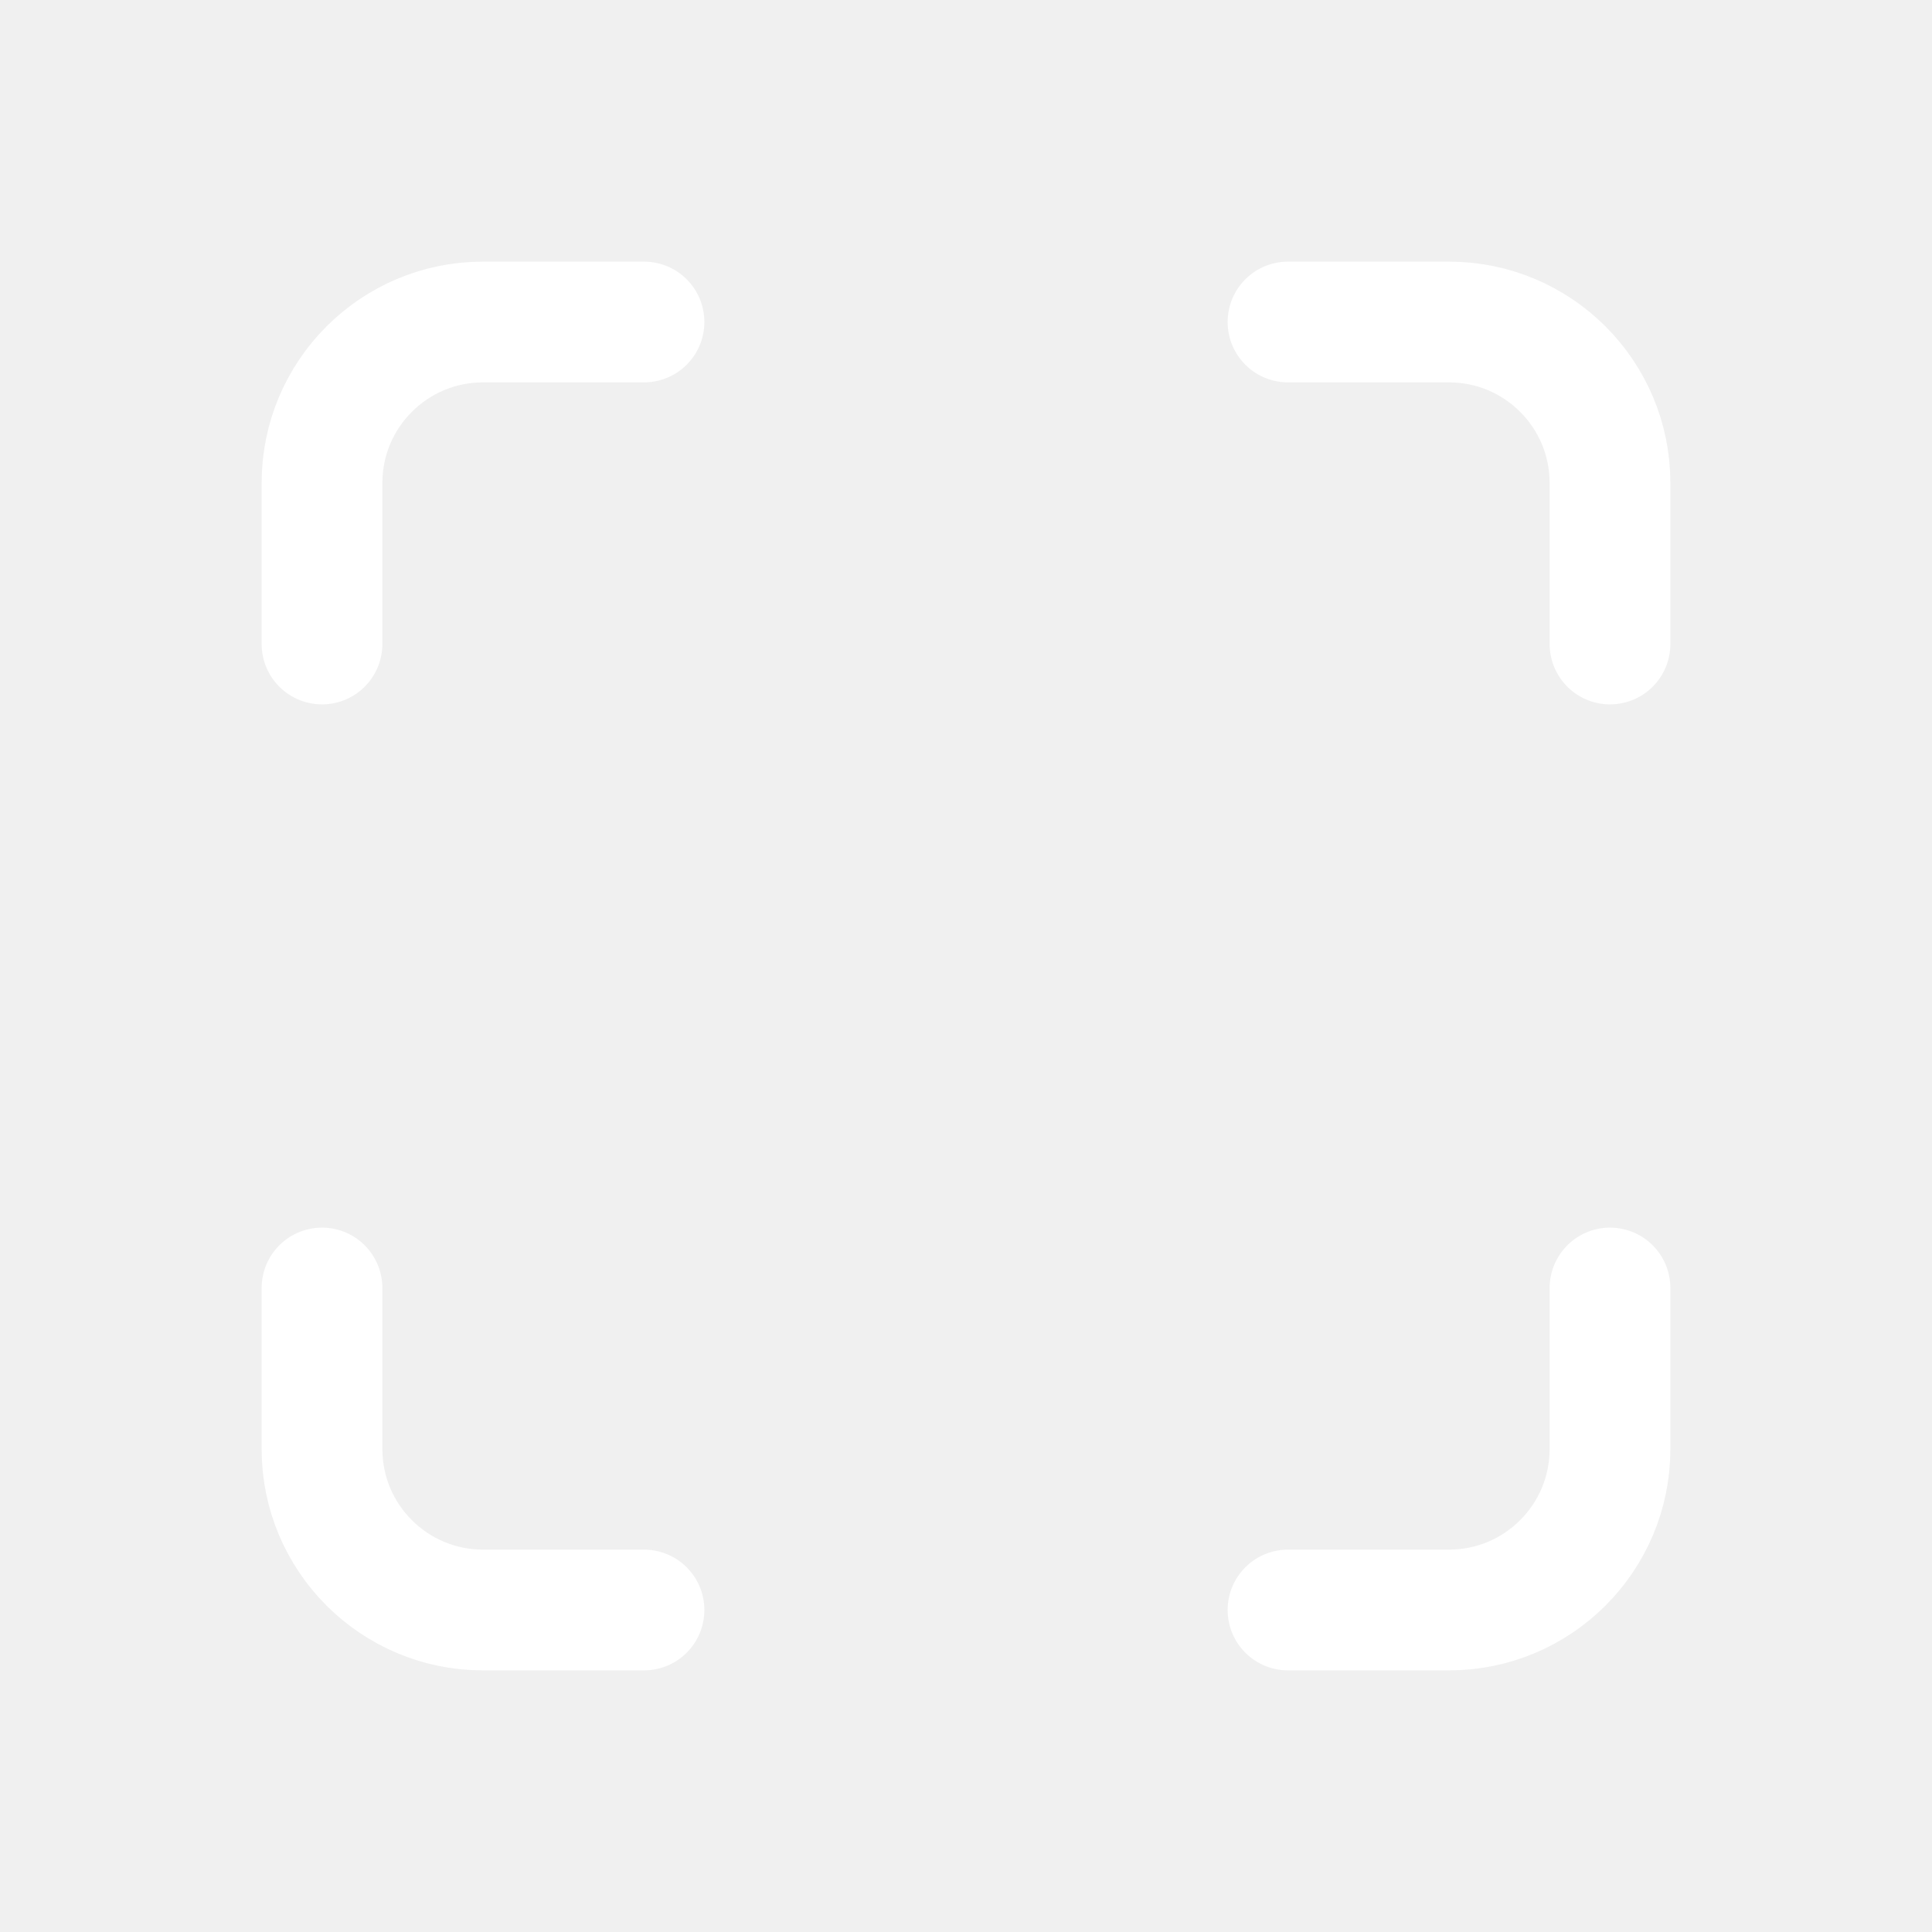
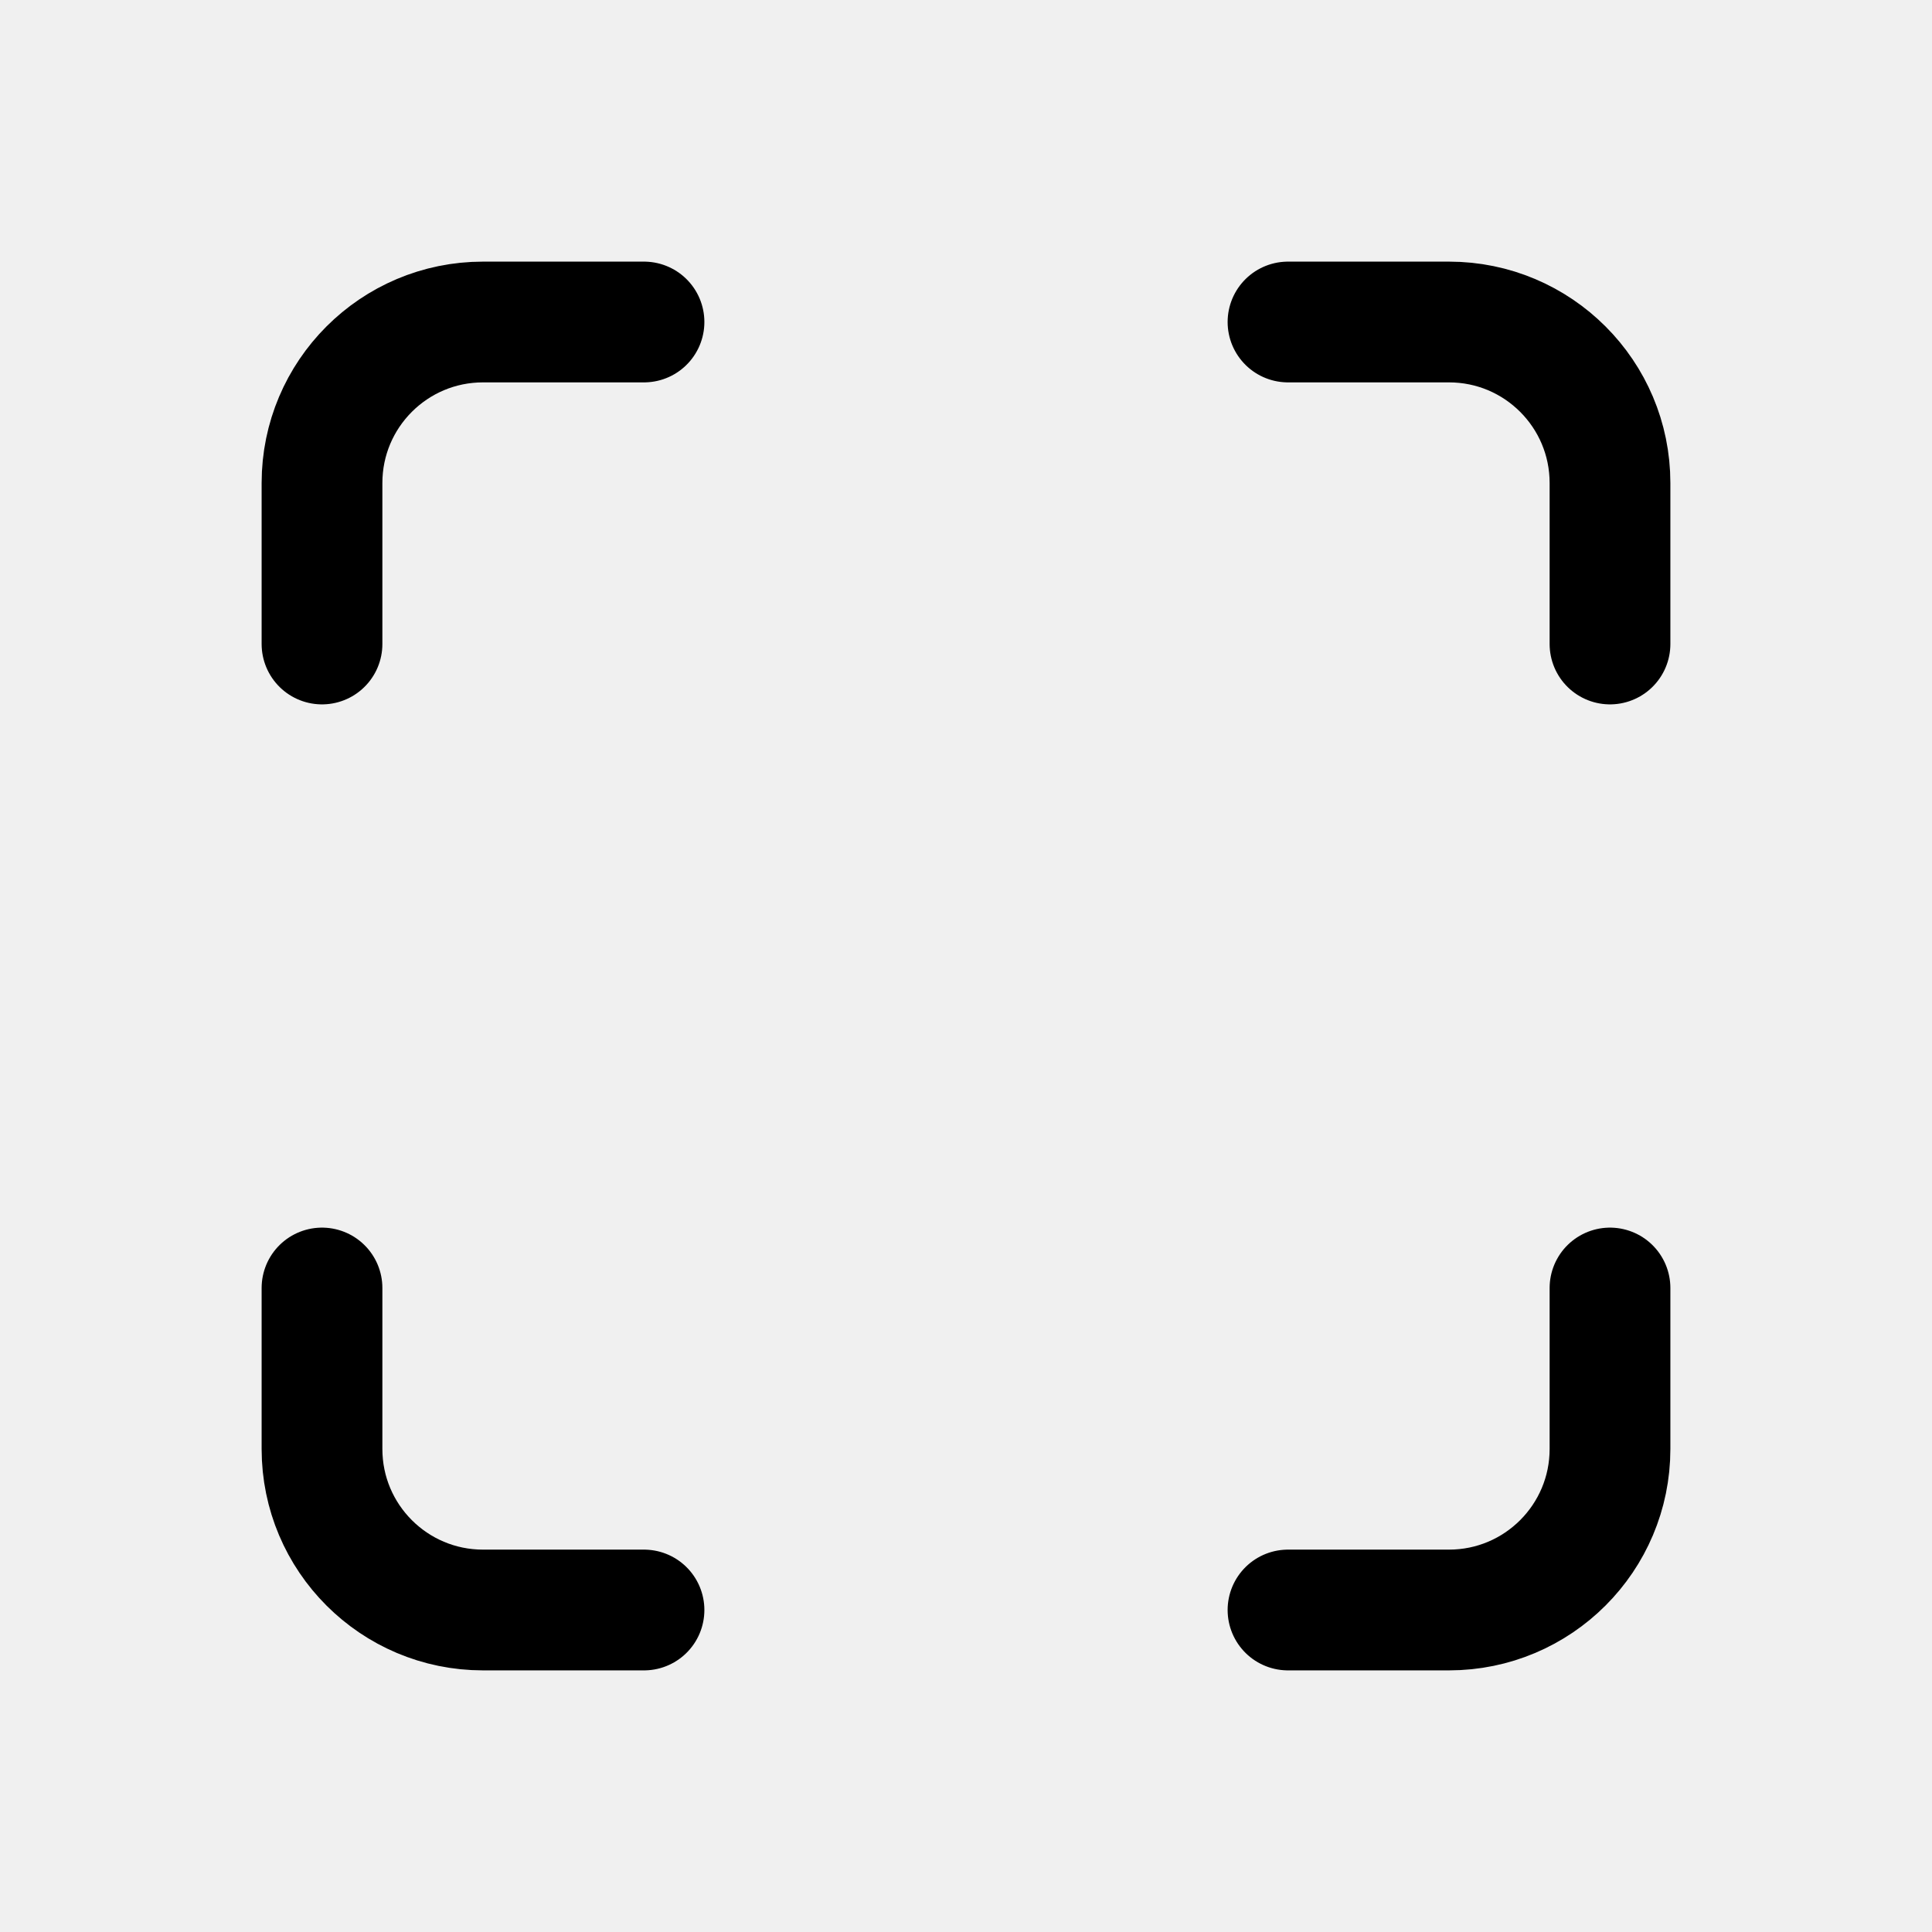
- <svg xmlns="http://www.w3.org/2000/svg" viewBox="0 0 24 24" stroke-width="1.5" stroke="#FFFFFF" fill="none" stroke-linecap="round" stroke-linejoin="round">
+ <svg xmlns="http://www.w3.org/2000/svg" viewBox="0 0 24 24" stroke-width="1.5" stroke="currentColor" fill="none" stroke-linecap="round" stroke-linejoin="round">
  <path stroke="none" d="M0 0h24v24H0z" fill="none" />
  <path d="M4 8v-2a2 2 0 0 1 2 -2h2" />
  <path d="M4 16v2a2 2 0 0 0 2 2h2" />
  <path d="M16 4h2a2 2 0 0 1 2 2v2" />
  <path d="M16 20h2a2 2 0 0 0 2 -2v-2" />
</svg>
